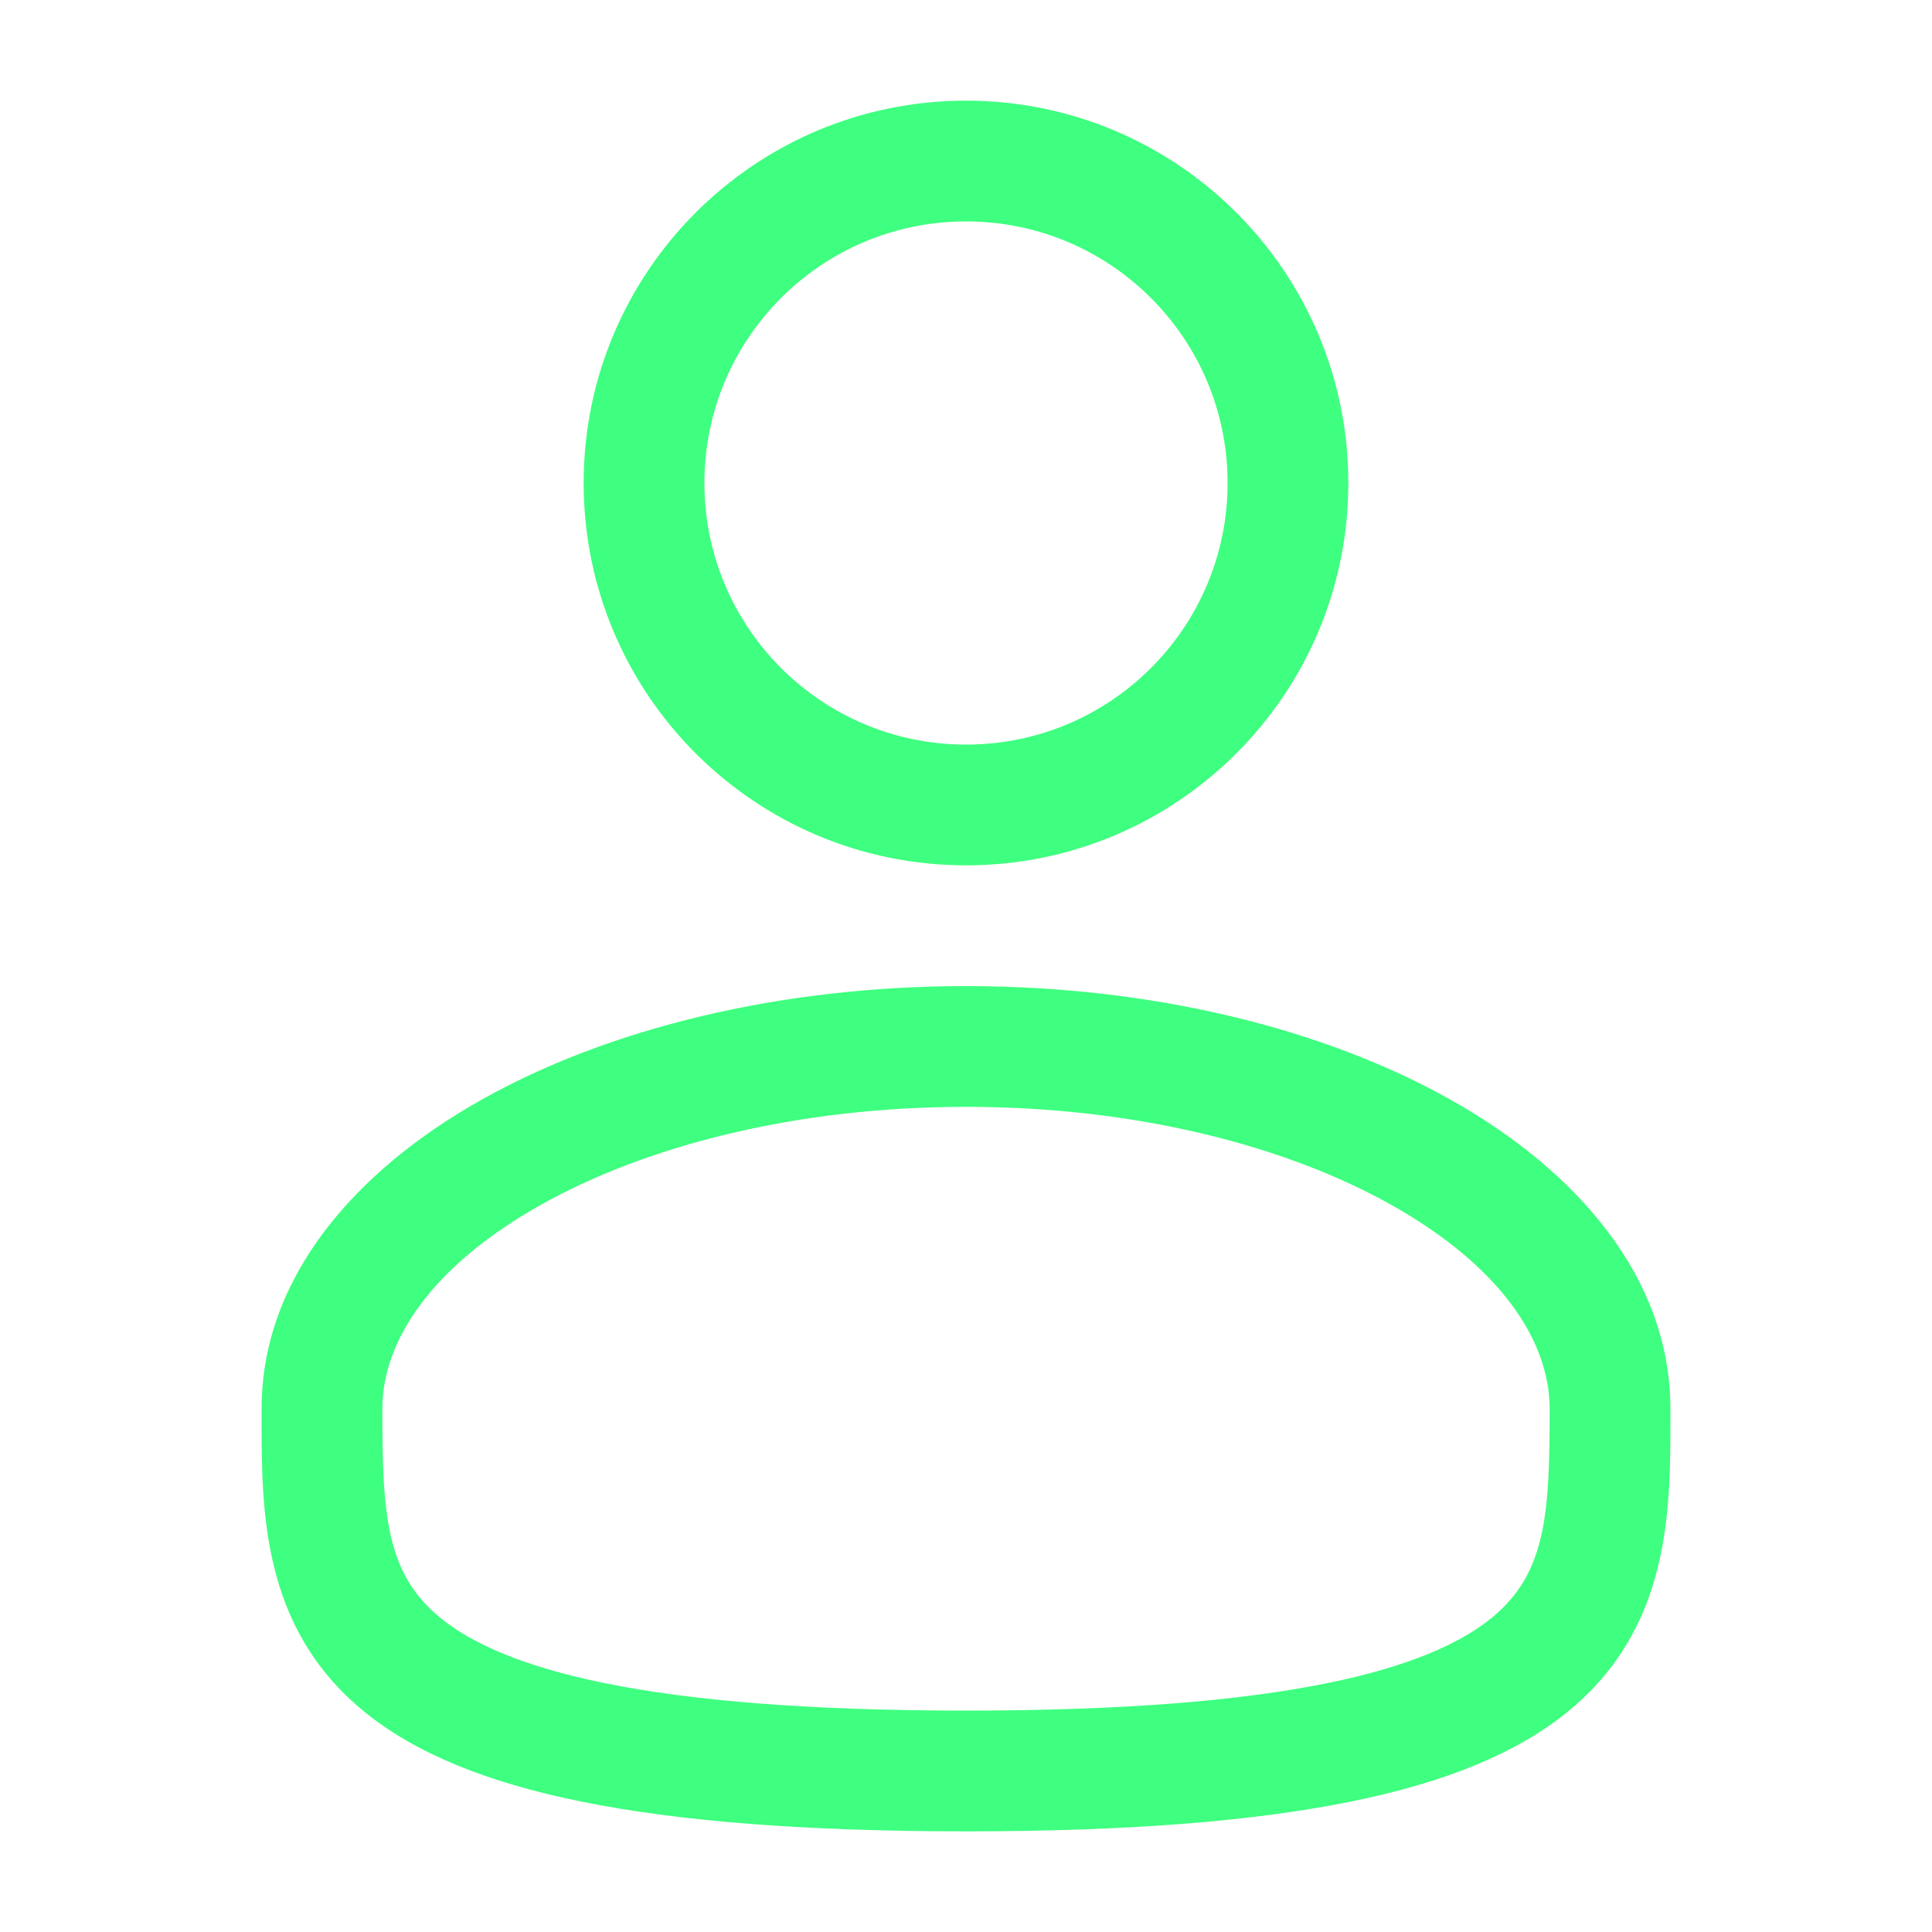
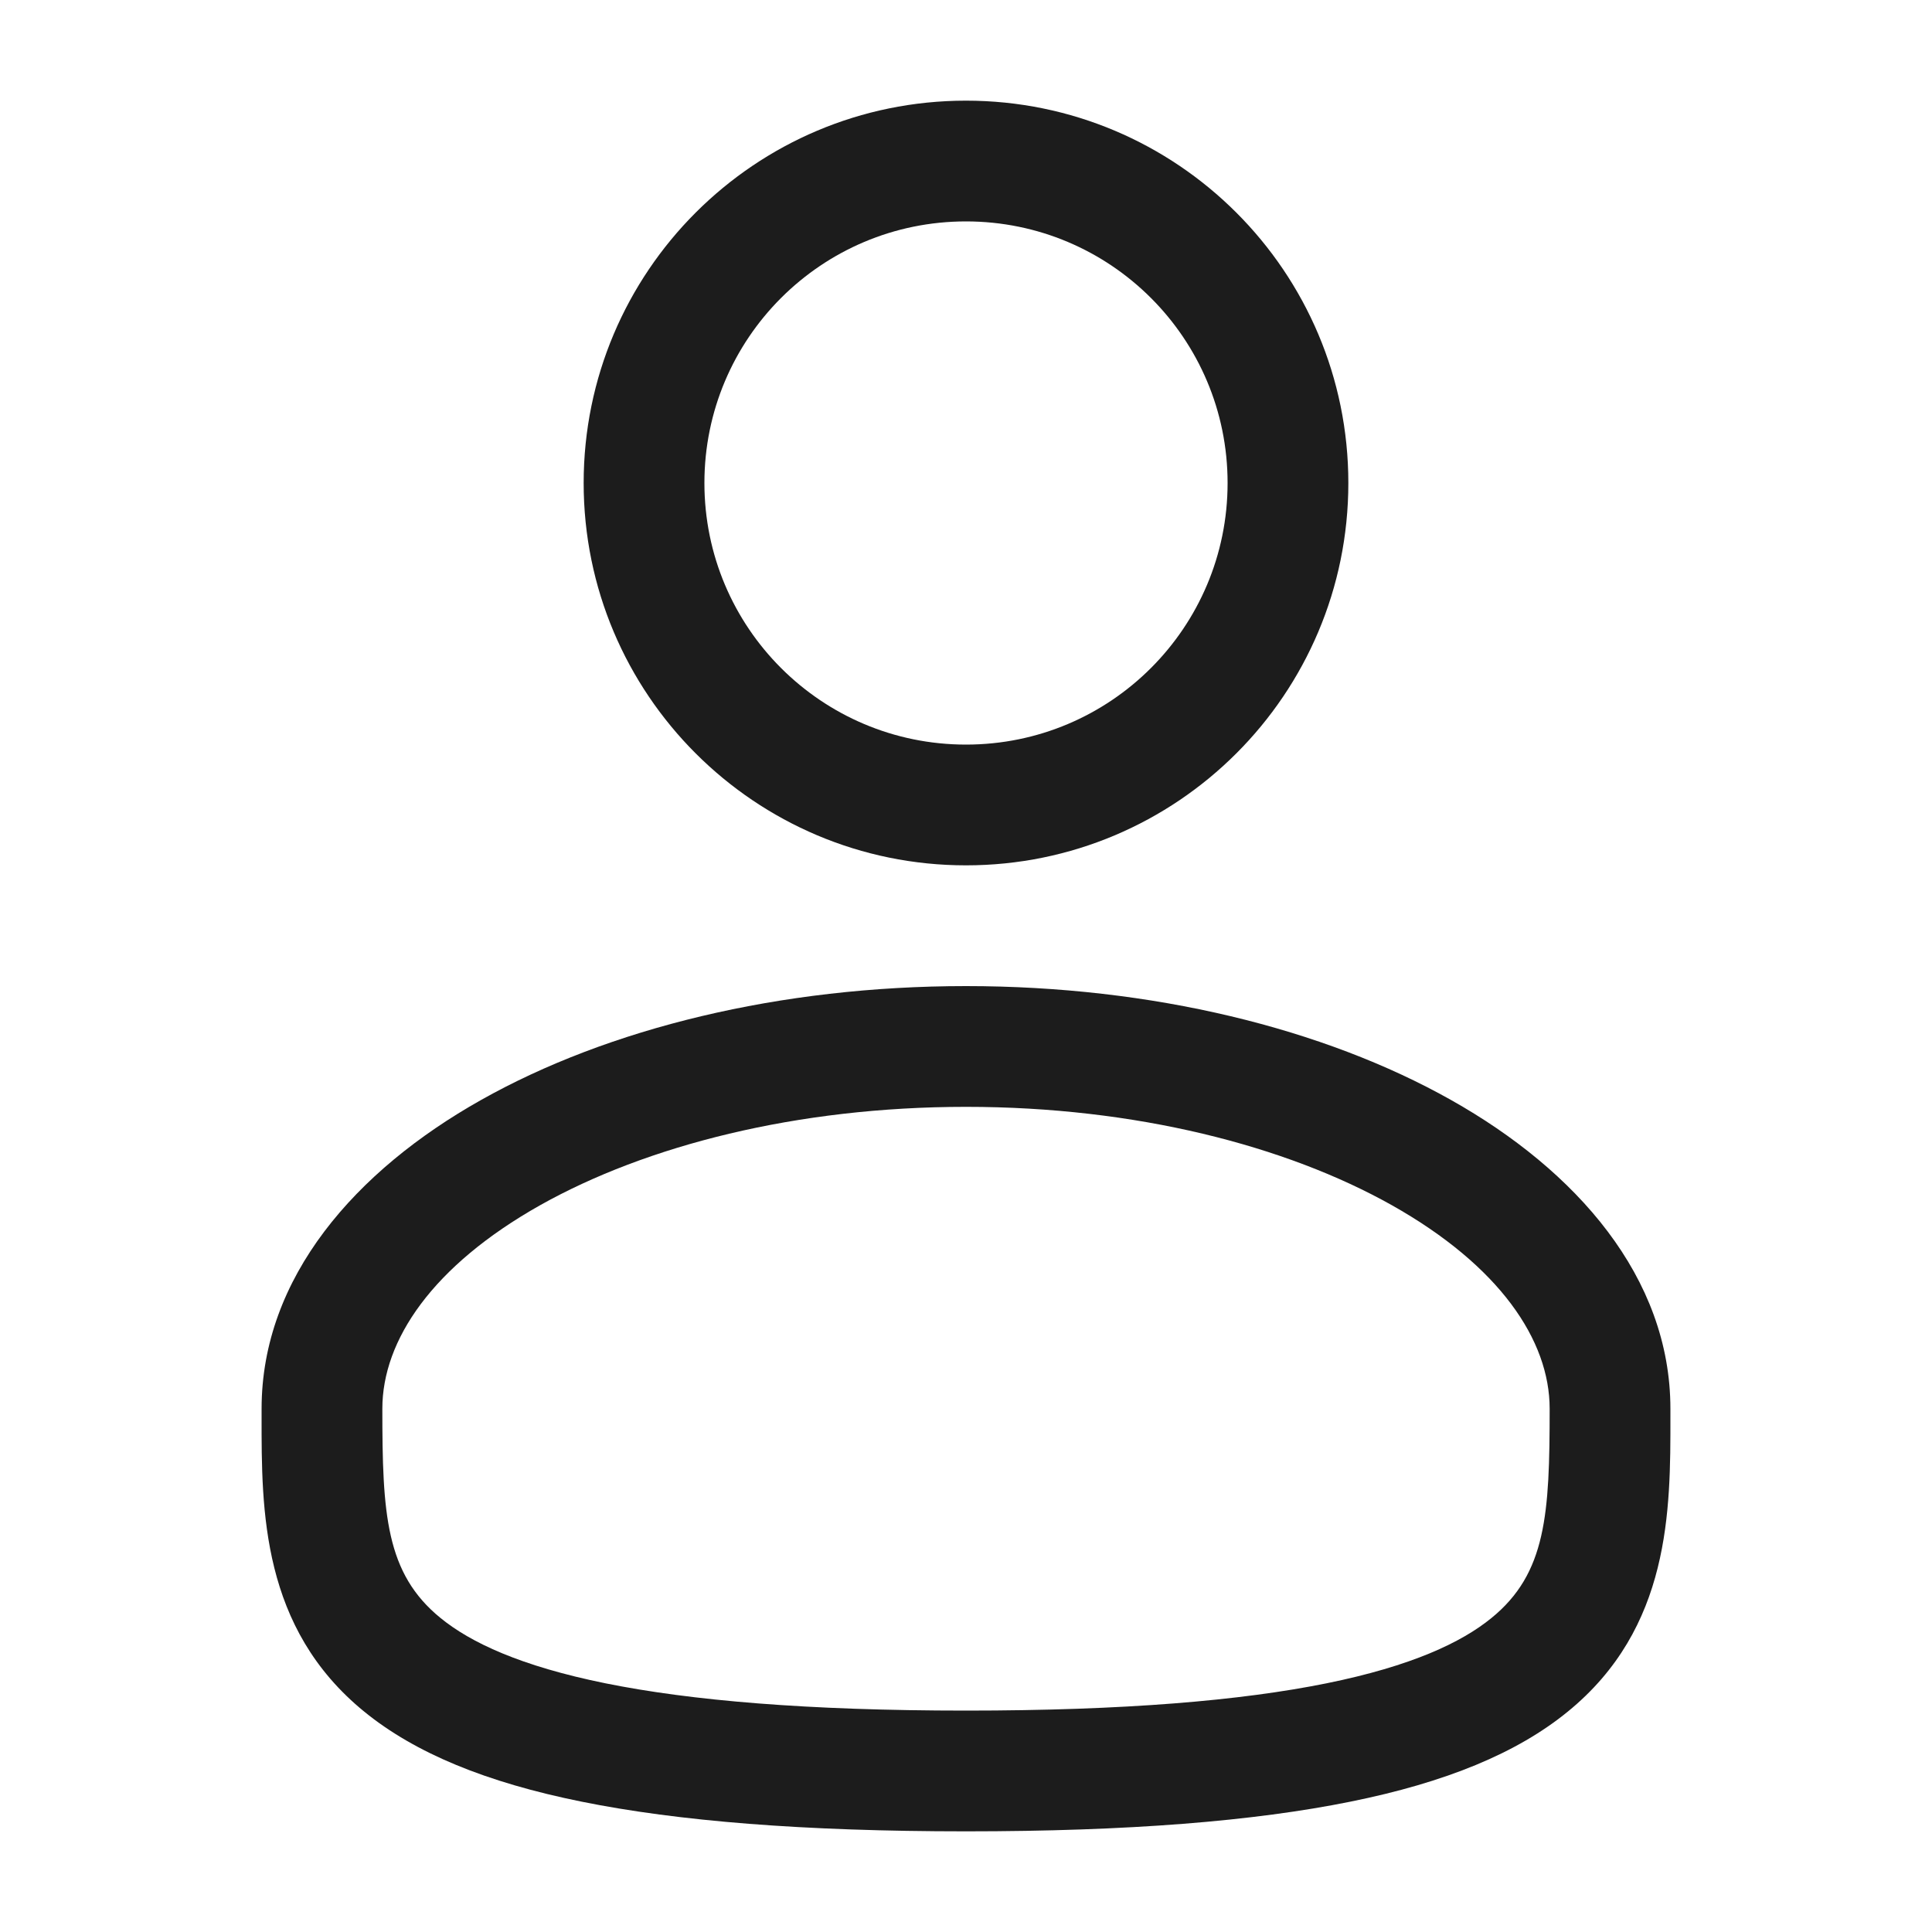
<svg xmlns="http://www.w3.org/2000/svg" width="20" height="20" viewBox="0 0 20 20" fill="none">
-   <path fill-rule="evenodd" clip-rule="evenodd" d="M10 1.042C7.814 1.042 6.042 2.814 6.042 5C6.042 7.186 7.814 8.958 10 8.958C12.186 8.958 13.958 7.186 13.958 5C13.958 2.814 12.186 1.042 10 1.042ZM7.292 5C7.292 3.504 8.504 2.292 10 2.292C11.496 2.292 12.708 3.504 12.708 5C12.708 6.496 11.496 7.708 10 7.708C8.504 7.708 7.292 6.496 7.292 5Z" fill="#3EFF7F" />
-   <path fill-rule="evenodd" clip-rule="evenodd" d="M10 10.208C8.072 10.208 6.296 10.646 4.98 11.387C3.683 12.116 2.708 13.222 2.708 14.583L2.708 14.668C2.707 15.636 2.706 16.852 3.772 17.72C4.297 18.147 5.03 18.45 6.022 18.651C7.016 18.852 8.312 18.958 10 18.958C11.688 18.958 12.984 18.852 13.978 18.651C14.97 18.45 15.704 18.147 16.228 17.72C17.294 16.852 17.293 15.636 17.292 14.668L17.292 14.583C17.292 13.222 16.317 12.116 15.021 11.387C13.704 10.646 11.928 10.208 10 10.208ZM3.958 14.583C3.958 13.874 4.476 13.104 5.592 12.476C6.689 11.859 8.246 11.458 10 11.458C11.754 11.458 13.311 11.859 14.408 12.476C15.524 13.104 16.042 13.874 16.042 14.583C16.042 15.673 16.008 16.287 15.439 16.75C15.13 17.002 14.614 17.247 13.73 17.426C12.849 17.604 11.645 17.708 10 17.708C8.355 17.708 7.151 17.604 6.27 17.426C5.386 17.247 4.87 17.002 4.561 16.75C3.992 16.287 3.958 15.673 3.958 14.583Z" fill="#3EFF7F" />
+   <path fill-rule="evenodd" clip-rule="evenodd" d="M10 1.042C7.814 1.042 6.042 2.814 6.042 5C6.042 7.186 7.814 8.958 10 8.958C12.186 8.958 13.958 7.186 13.958 5C13.958 2.814 12.186 1.042 10 1.042ZM7.292 5C7.292 3.504 8.504 2.292 10 2.292C11.496 2.292 12.708 3.504 12.708 5C12.708 6.496 11.496 7.708 10 7.708C8.504 7.708 7.292 6.496 7.292 5Z" fill="#1C1C1C" />
+   <path fill-rule="evenodd" clip-rule="evenodd" d="M10 10.208C8.072 10.208 6.296 10.646 4.98 11.387C3.683 12.116 2.708 13.222 2.708 14.583L2.708 14.668C2.707 15.636 2.706 16.852 3.772 17.72C4.297 18.147 5.03 18.451 6.022 18.651C7.016 18.852 8.312 18.958 10 18.958C11.688 18.958 12.984 18.852 13.978 18.651C14.97 18.451 15.704 18.147 16.228 17.72C17.294 16.852 17.293 15.636 17.292 14.668L17.292 14.583C17.292 13.222 16.317 12.116 15.021 11.387C13.704 10.646 11.928 10.208 10 10.208ZM3.958 14.583C3.958 13.874 4.476 13.104 5.592 12.476C6.689 11.86 8.246 11.458 10 11.458C11.754 11.458 13.311 11.86 14.408 12.476C15.524 13.104 16.042 13.874 16.042 14.583C16.042 15.673 16.008 16.287 15.439 16.75C15.13 17.002 14.614 17.247 13.73 17.426C12.849 17.604 11.645 17.708 10 17.708C8.355 17.708 7.151 17.604 6.27 17.426C5.386 17.247 4.87 17.002 4.561 16.75C3.992 16.287 3.958 15.673 3.958 14.583Z" fill="#1C1C1C" />
</svg>
